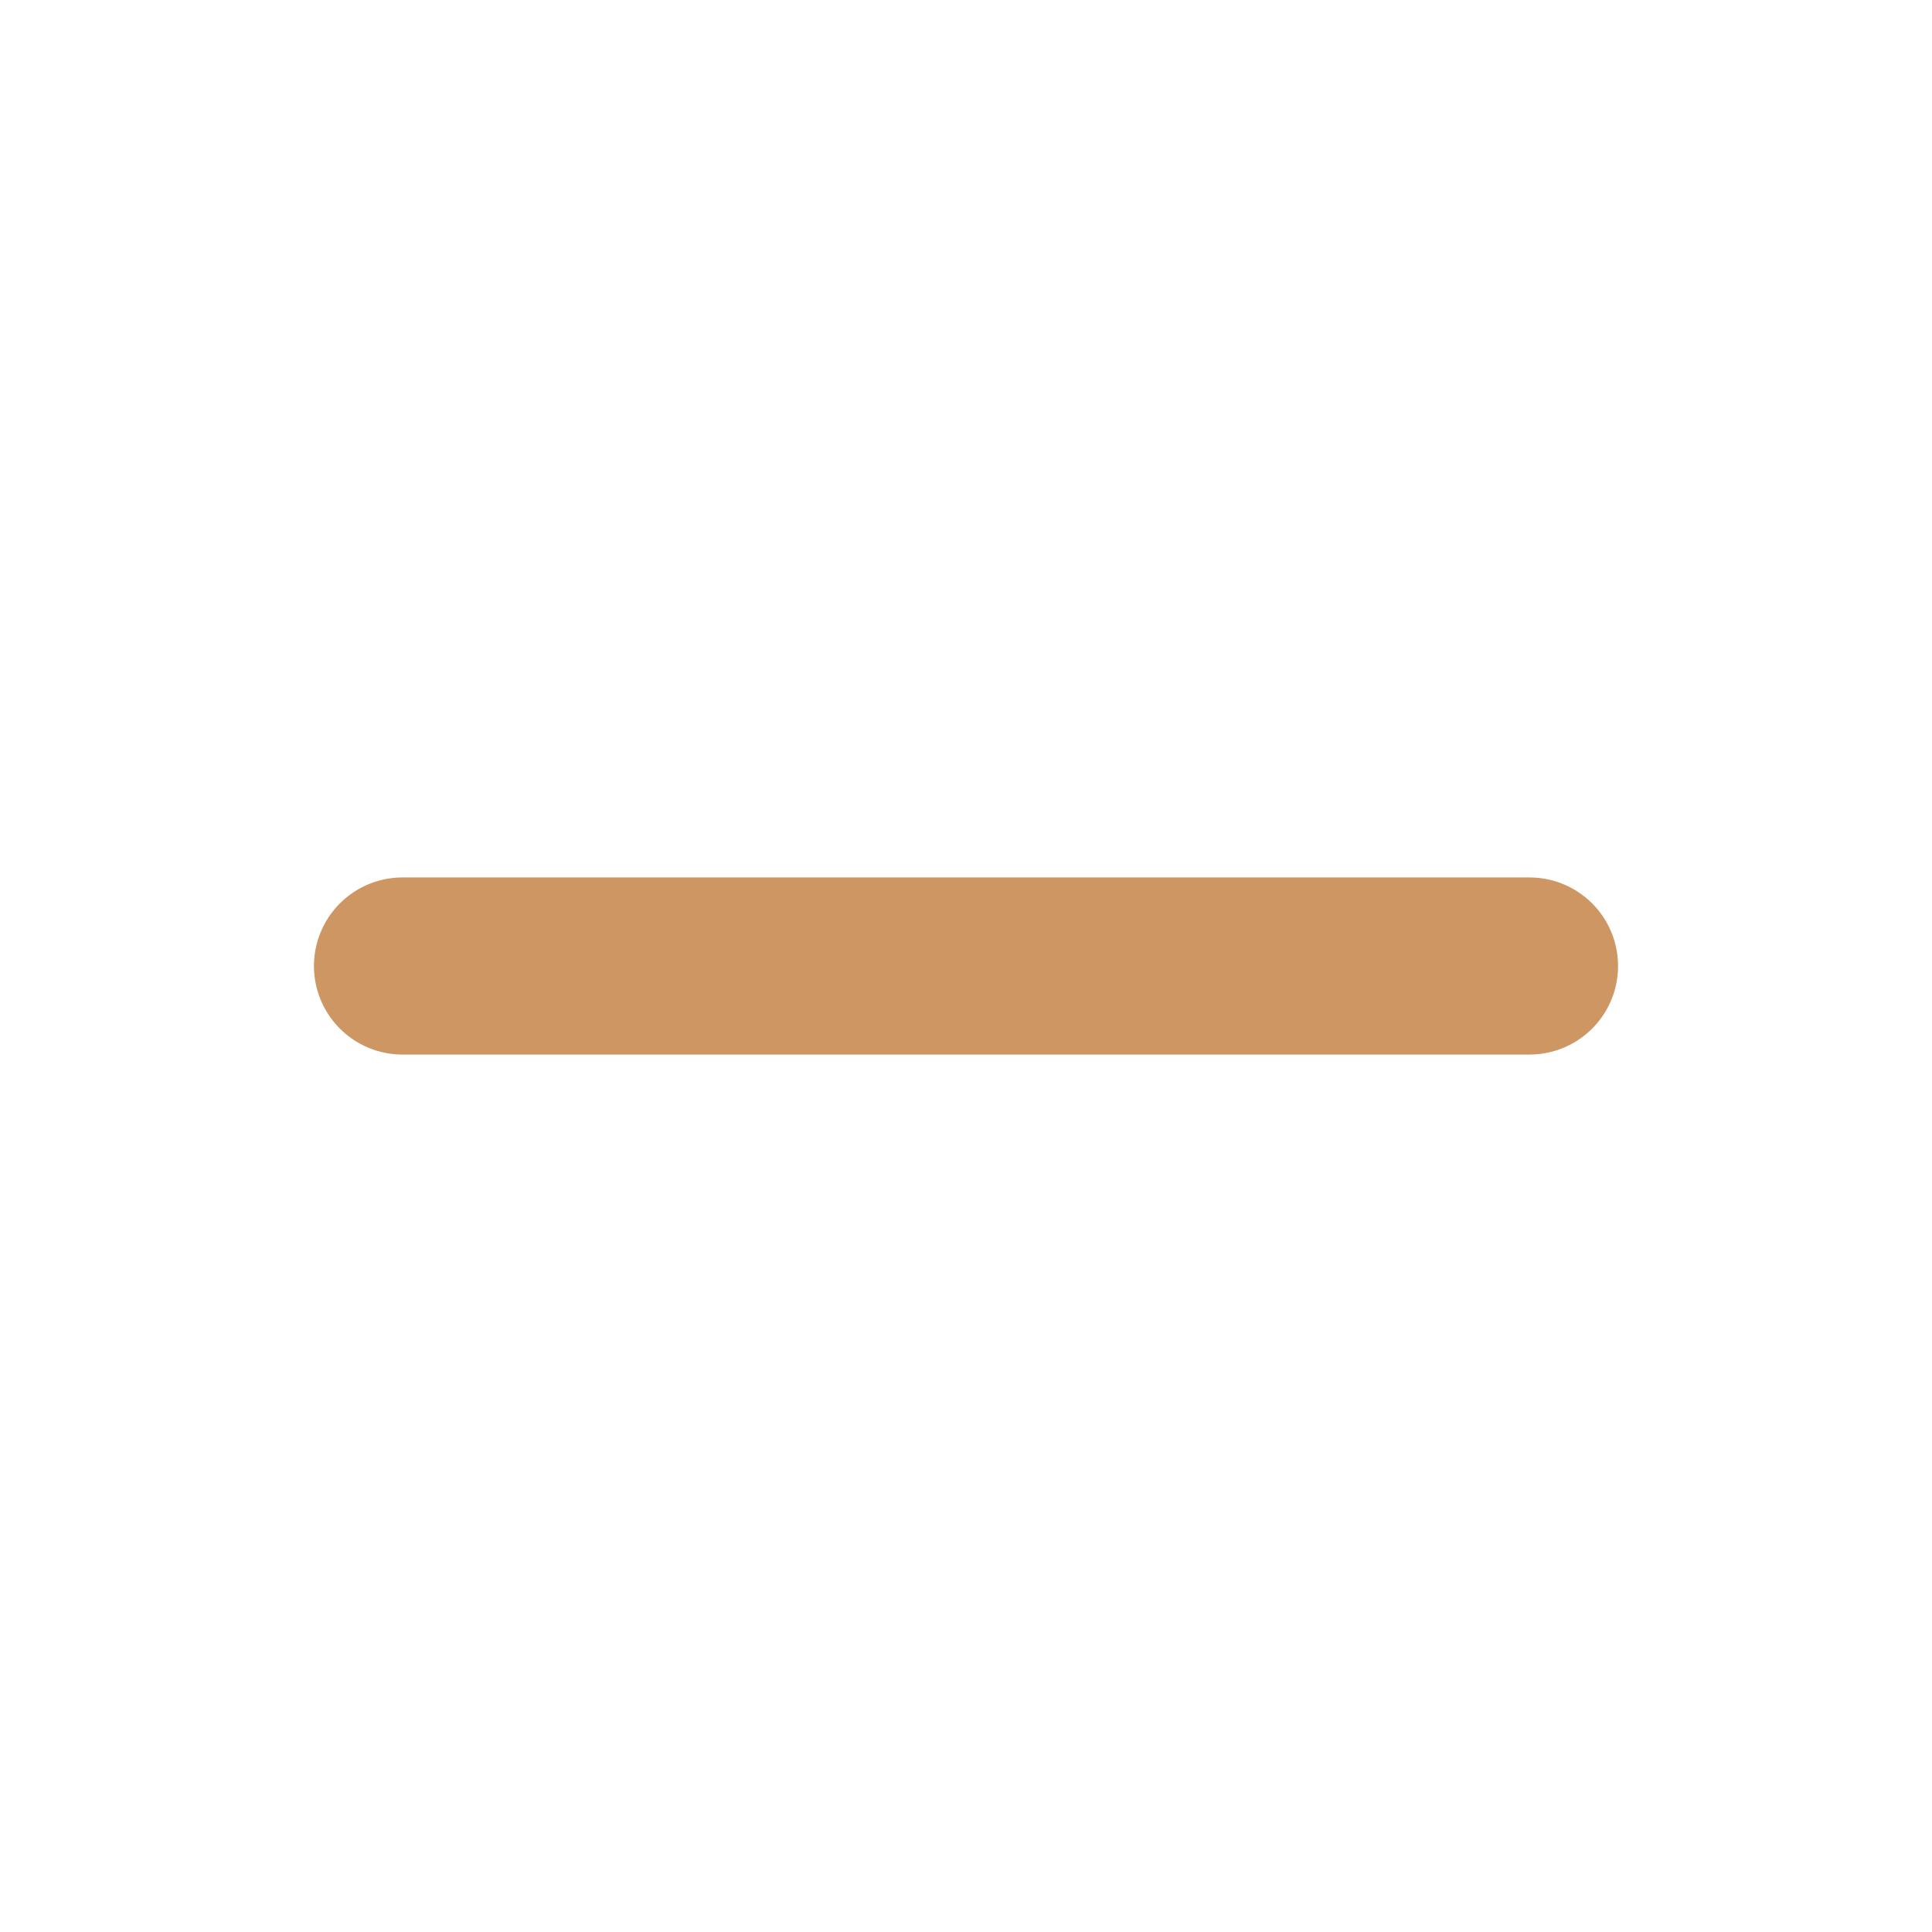
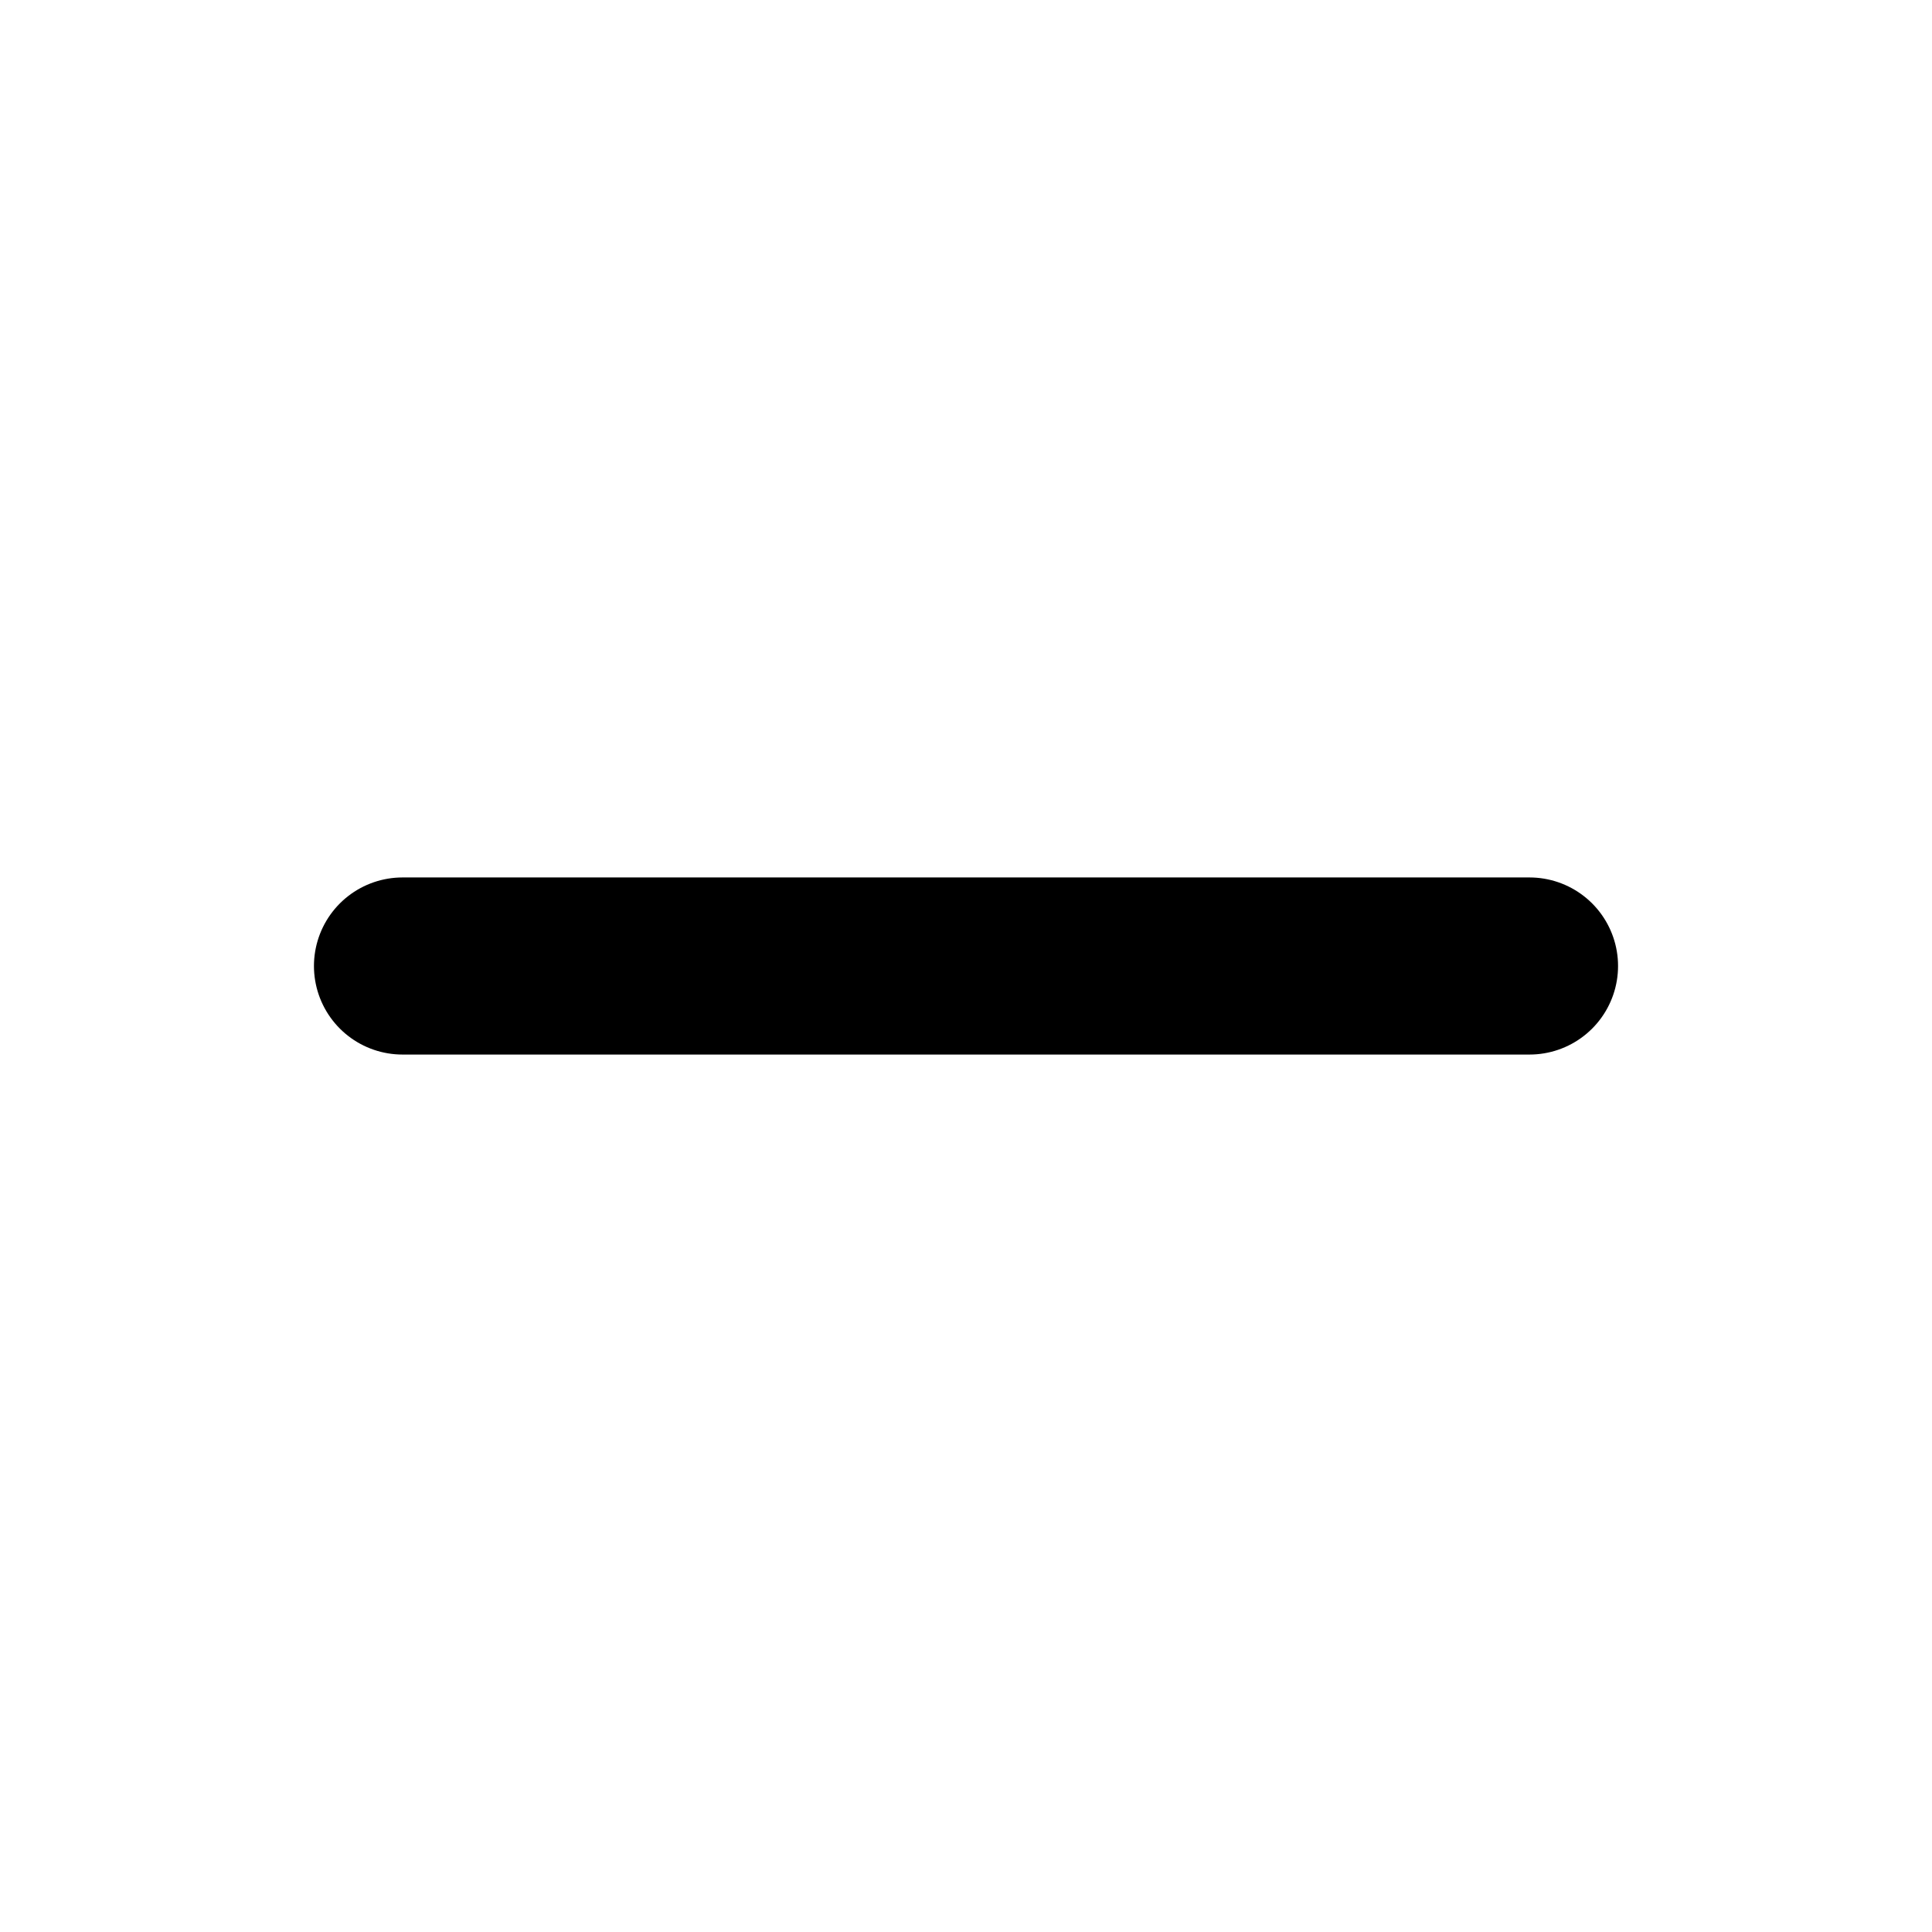
<svg xmlns="http://www.w3.org/2000/svg" width="24" height="24" viewBox="0 0 24 24" fill="none">
-   <path d="M5 12H19" stroke="#CD9663" stroke-width="2.2" stroke-linecap="round" stroke-linejoin="round" />
+   <path d="M5 12H19" stroke="currentColor" stroke-width="2.2" stroke-linecap="round" stroke-linejoin="round" />
</svg>
